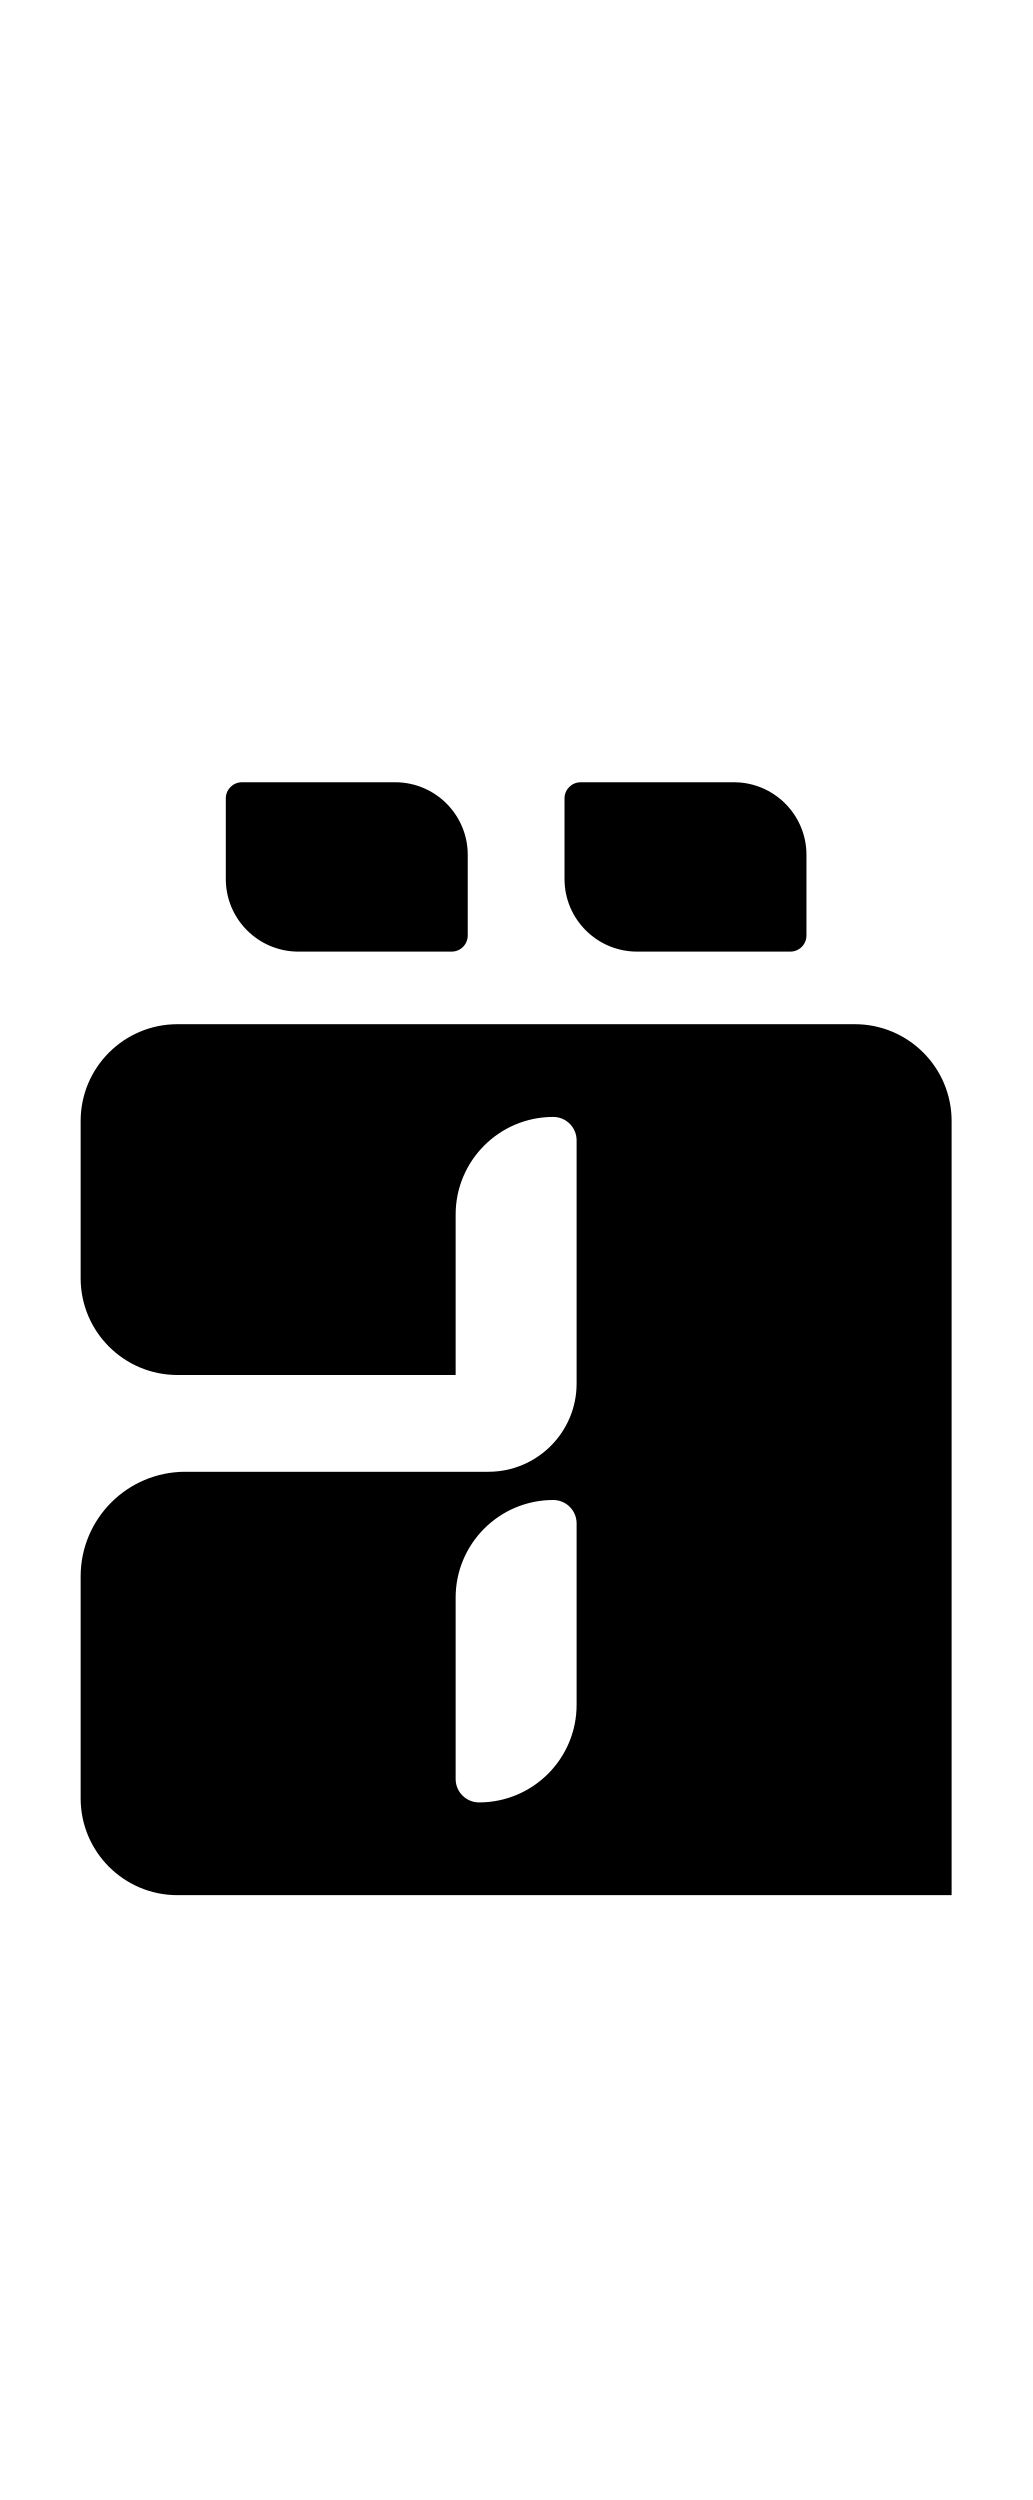
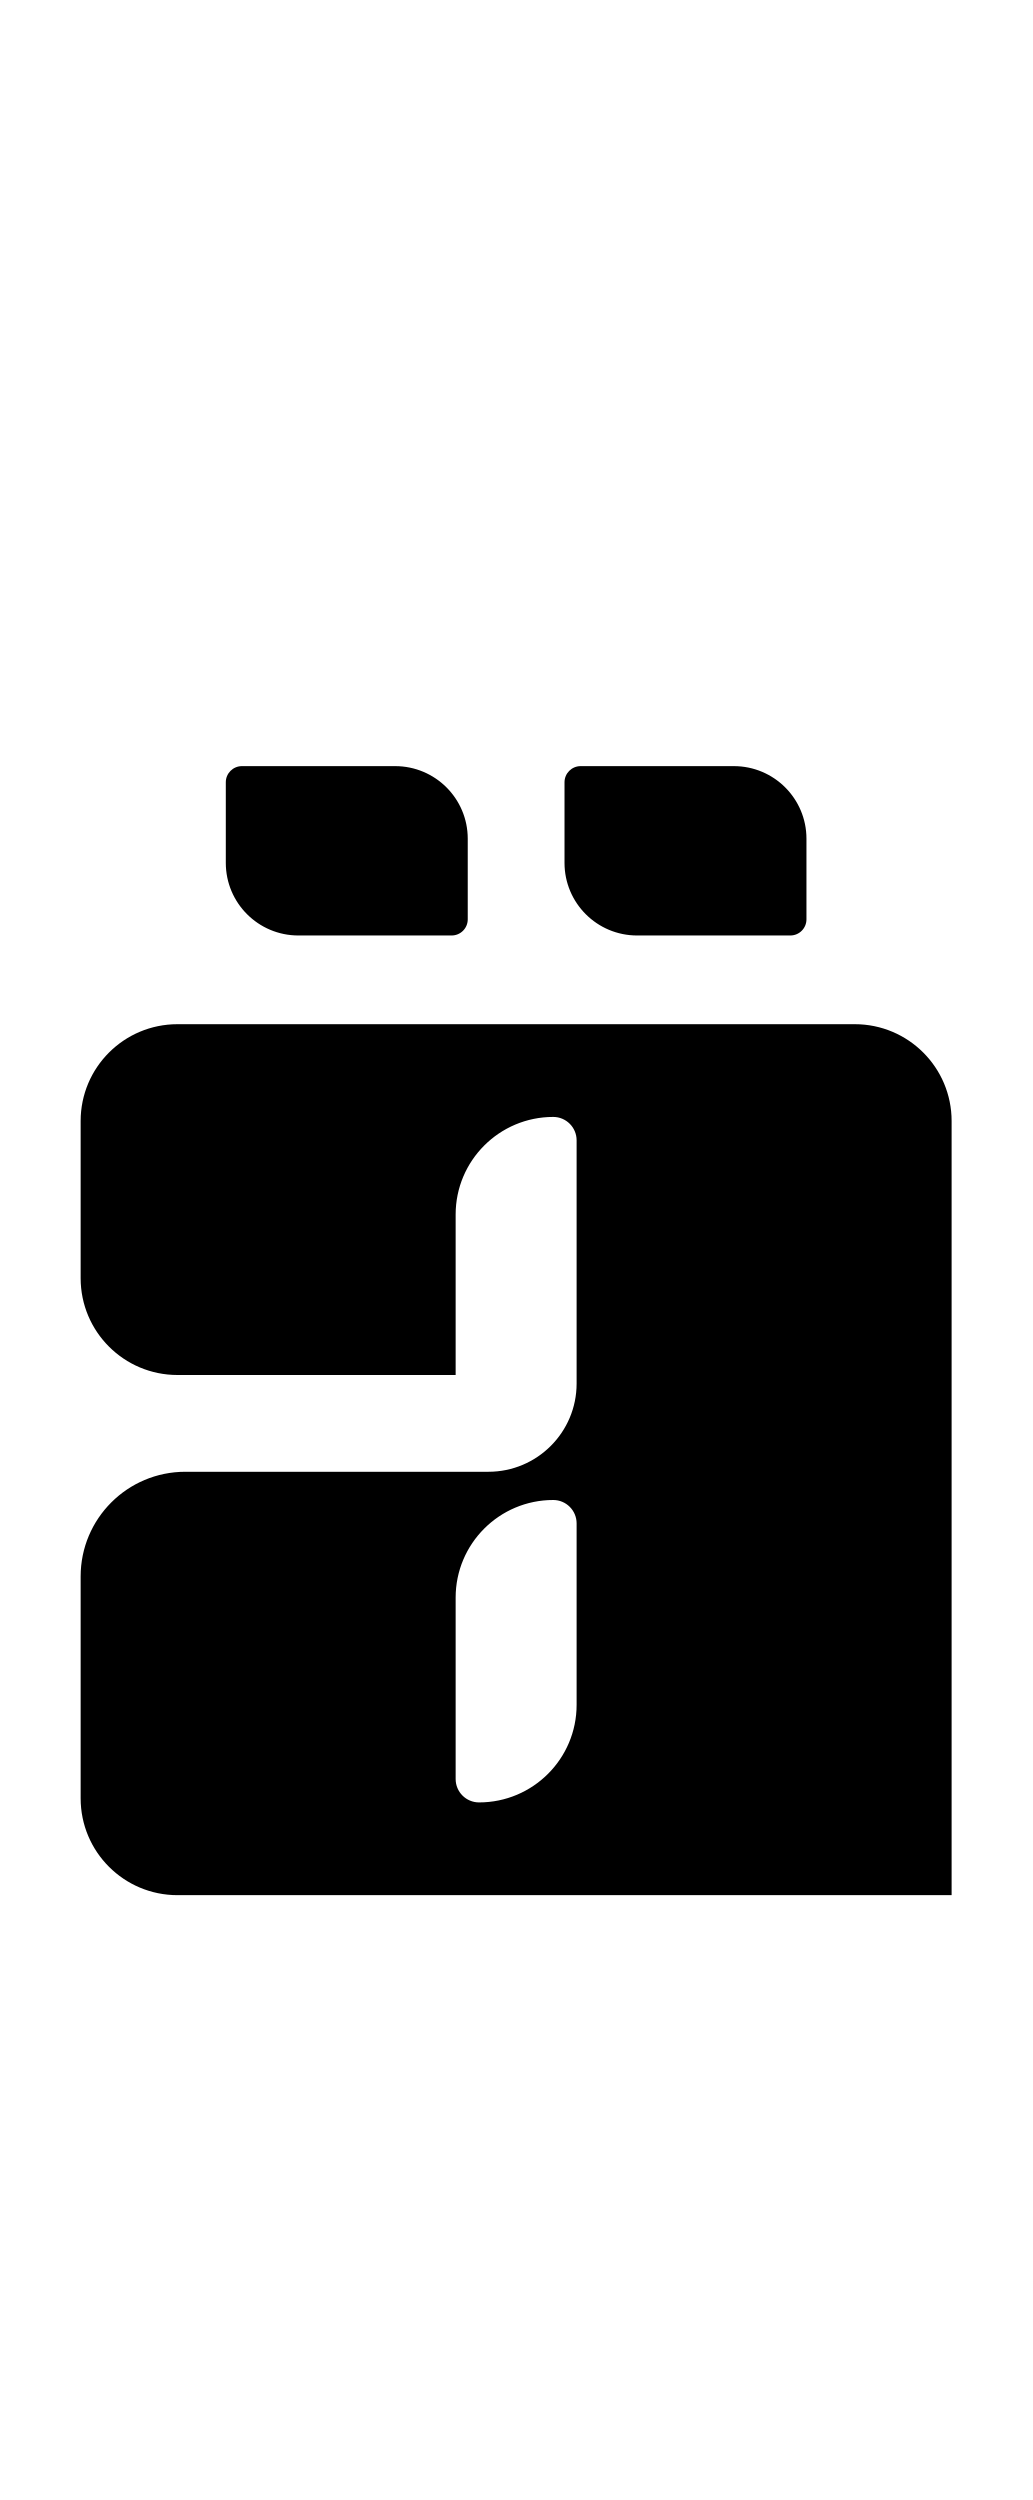
<svg xmlns="http://www.w3.org/2000/svg" width="256" height="620" viewBox="0 0 256 620">
-   <path id="adieresis" d="M 113.00 441.20 L 113.00 396.20 C 113.00 382.84 123.84 372.00 137.20 372.00 C 140.40 372.00 143.00 374.60 143.00 377.80 L 143.00 422.80 C 143.00 436.16 132.16 447.00 118.80 447.00 C 115.60 447.00 113.00 444.40 113.00 441.20 Z M 20.00 278.01 L 20.00 316.99 C 20.00 330.25 30.75 341.00 44.01 341.00 L 113.00 341.00 L 113.00 301.20 C 113.00 287.84 123.84 277.00 137.20 277.00 C 138.80 277.00 140.25 277.65 141.30 278.70 C 142.35 279.75 143.00 281.20 143.00 282.80 L 143.00 343.12 C 143.00 355.20 133.20 365.00 121.12 365.00 L 45.96 365.00 C 31.62 365.00 20.00 376.62 20.00 390.96 L 20.00 445.99 C 20.00 459.25 30.75 470.00 44.01 470.00 L 236.00 470.00 L 236.00 278.01 C 236.00 264.75 225.25 254.00 211.99 254.00 L 44.01 254.00 C 30.75 254.00 20.00 264.75 20.00 278.01 Z M 116.00 232.00 L 116.00 212.00 C 116.00 202.06 107.94 194.00 98.00 194.00 L 60.00 194.00 C 57.79 194.00 56.00 195.79 56.00 198.00 L 56.00 218.00 C 56.00 227.94 64.06 236.00 74.00 236.00 L 112.00 236.00 C 114.21 236.00 116.00 234.21 116.00 232.00 Z M 200.00 232.00 L 200.00 212.00 C 200.00 202.06 191.94 194.00 182.00 194.00 L 144.00 194.00 C 141.79 194.00 140.00 195.79 140.00 198.00 L 140.00 218.00 C 140.00 227.94 148.06 236.00 158.00 236.00 L 196.00 236.00 C 198.21 236.00 200.00 234.21 200.00 232.00 Z" fill="#000000" fill-rule="nonzero" />
+   <path id="adieresis" d="M 113.00 441.20 L 113.00 396.20 C 113.00 382.84 123.84 372.00 137.20 372.00 C 140.40 372.00 143.00 374.60 143.00 377.80 L 143.00 422.80 C 143.00 436.16 132.16 447.00 118.80 447.00 C 115.60 447.00 113.00 444.40 113.00 441.20 Z M 20.00 278.01 L 20.00 316.99 C 20.00 330.25 30.75 341.00 44.01 341.00 L 113.00 341.00 L 113.00 301.20 C 113.00 287.84 123.84 277.00 137.20 277.00 C 138.80 277.00 140.25 277.65 141.30 278.70 C 142.35 279.75 143.00 281.20 143.00 282.80 L 143.00 343.12 C 143.00 355.20 133.20 365.00 121.12 365.00 L 45.96 365.00 C 31.62 365.00 20.00 376.62 20.00 390.96 L 20.00 445.99 C 20.00 459.25 30.75 470.00 44.01 470.00 L 236.00 470.00 L 236.00 278.01 C 236.00 264.75 225.25 254.00 211.99 254.00 L 44.01 254.00 C 30.75 254.00 20.00 264.75 20.00 278.01 Z M 116.00 228.00 L 116.00 208.00 C 116.00 198.06 107.94 190.00 98.00 190.00 L 60.00 190.00 C 57.79 190.00 56.00 191.79 56.00 194.00 L 56.00 214.00 C 56.00 223.94 64.06 232.00 74.00 232.00 L 112.00 232.00 C 114.21 232.00 116.00 230.21 116.00 228.00 Z M 200.00 228.00 L 200.00 208.00 C 200.00 198.06 191.94 190.00 182.00 190.00 L 144.00 190.00 C 141.79 190.00 140.00 191.79 140.00 194.00 L 140.00 214.00 C 140.00 223.94 148.06 232.00 158.00 232.00 L 196.00 232.00 C 198.21 232.00 200.00 230.21 200.00 228.00 Z" fill="#000000" fill-rule="nonzero" />
</svg>
